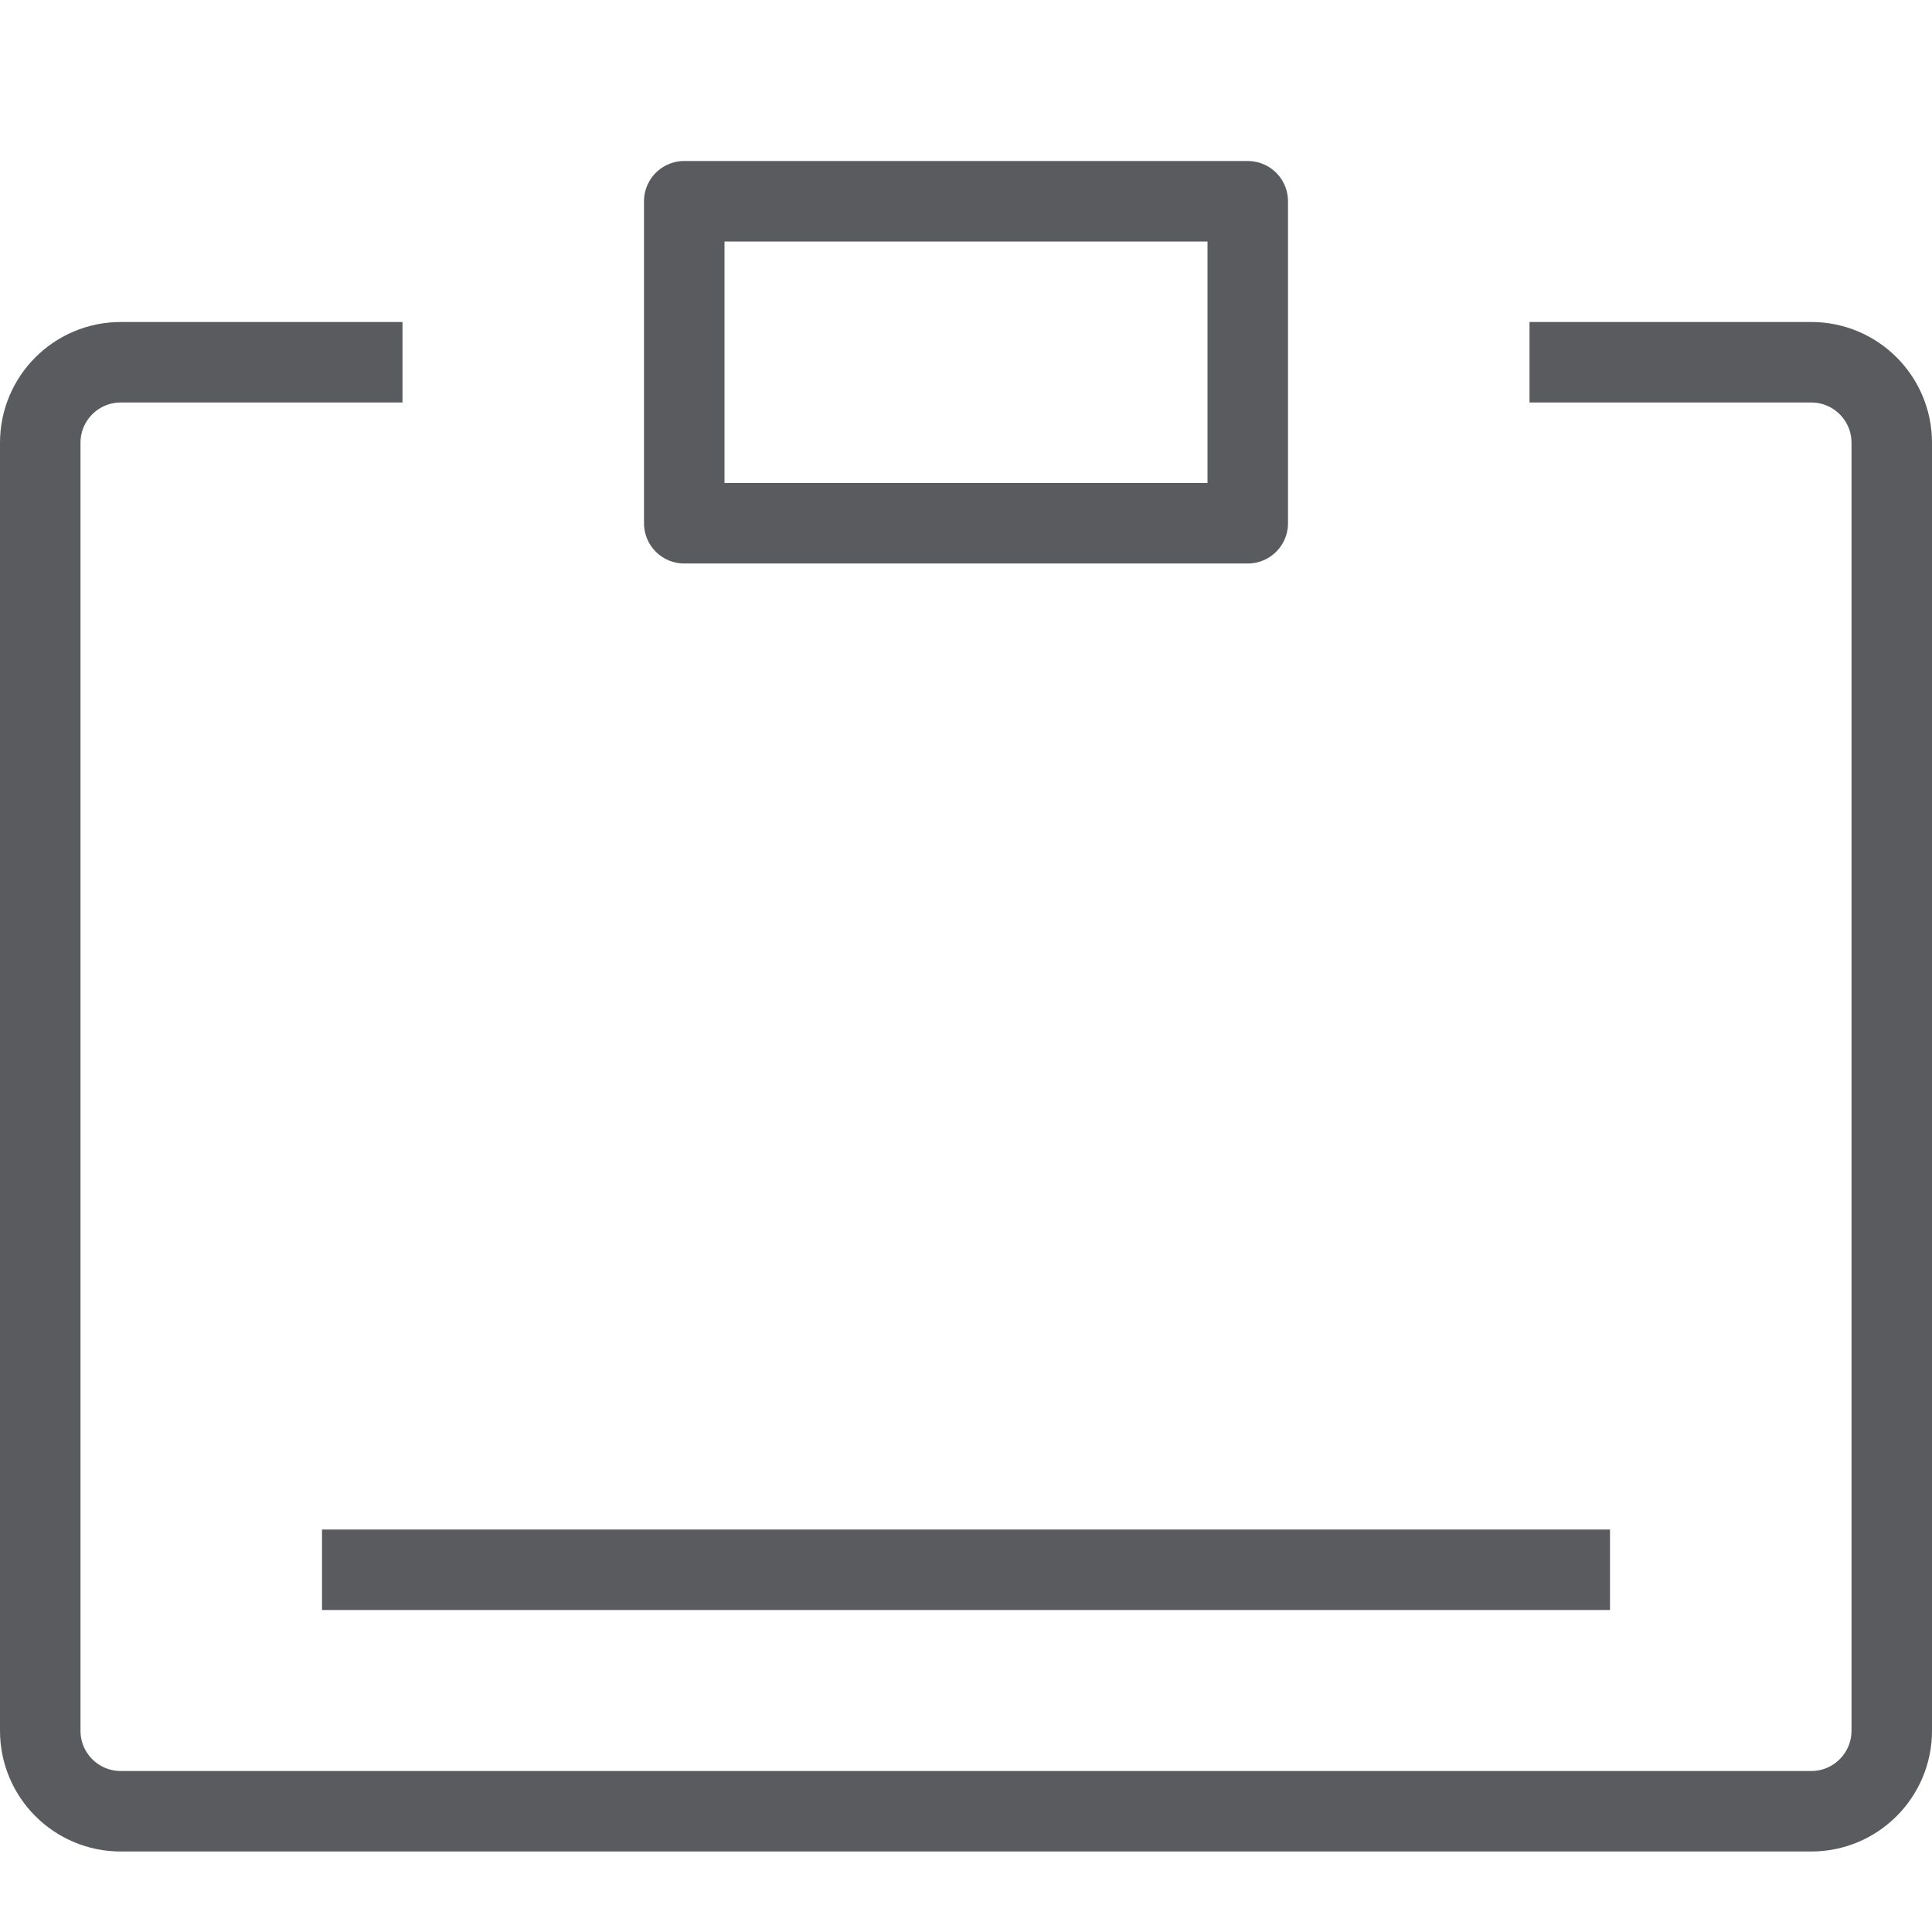
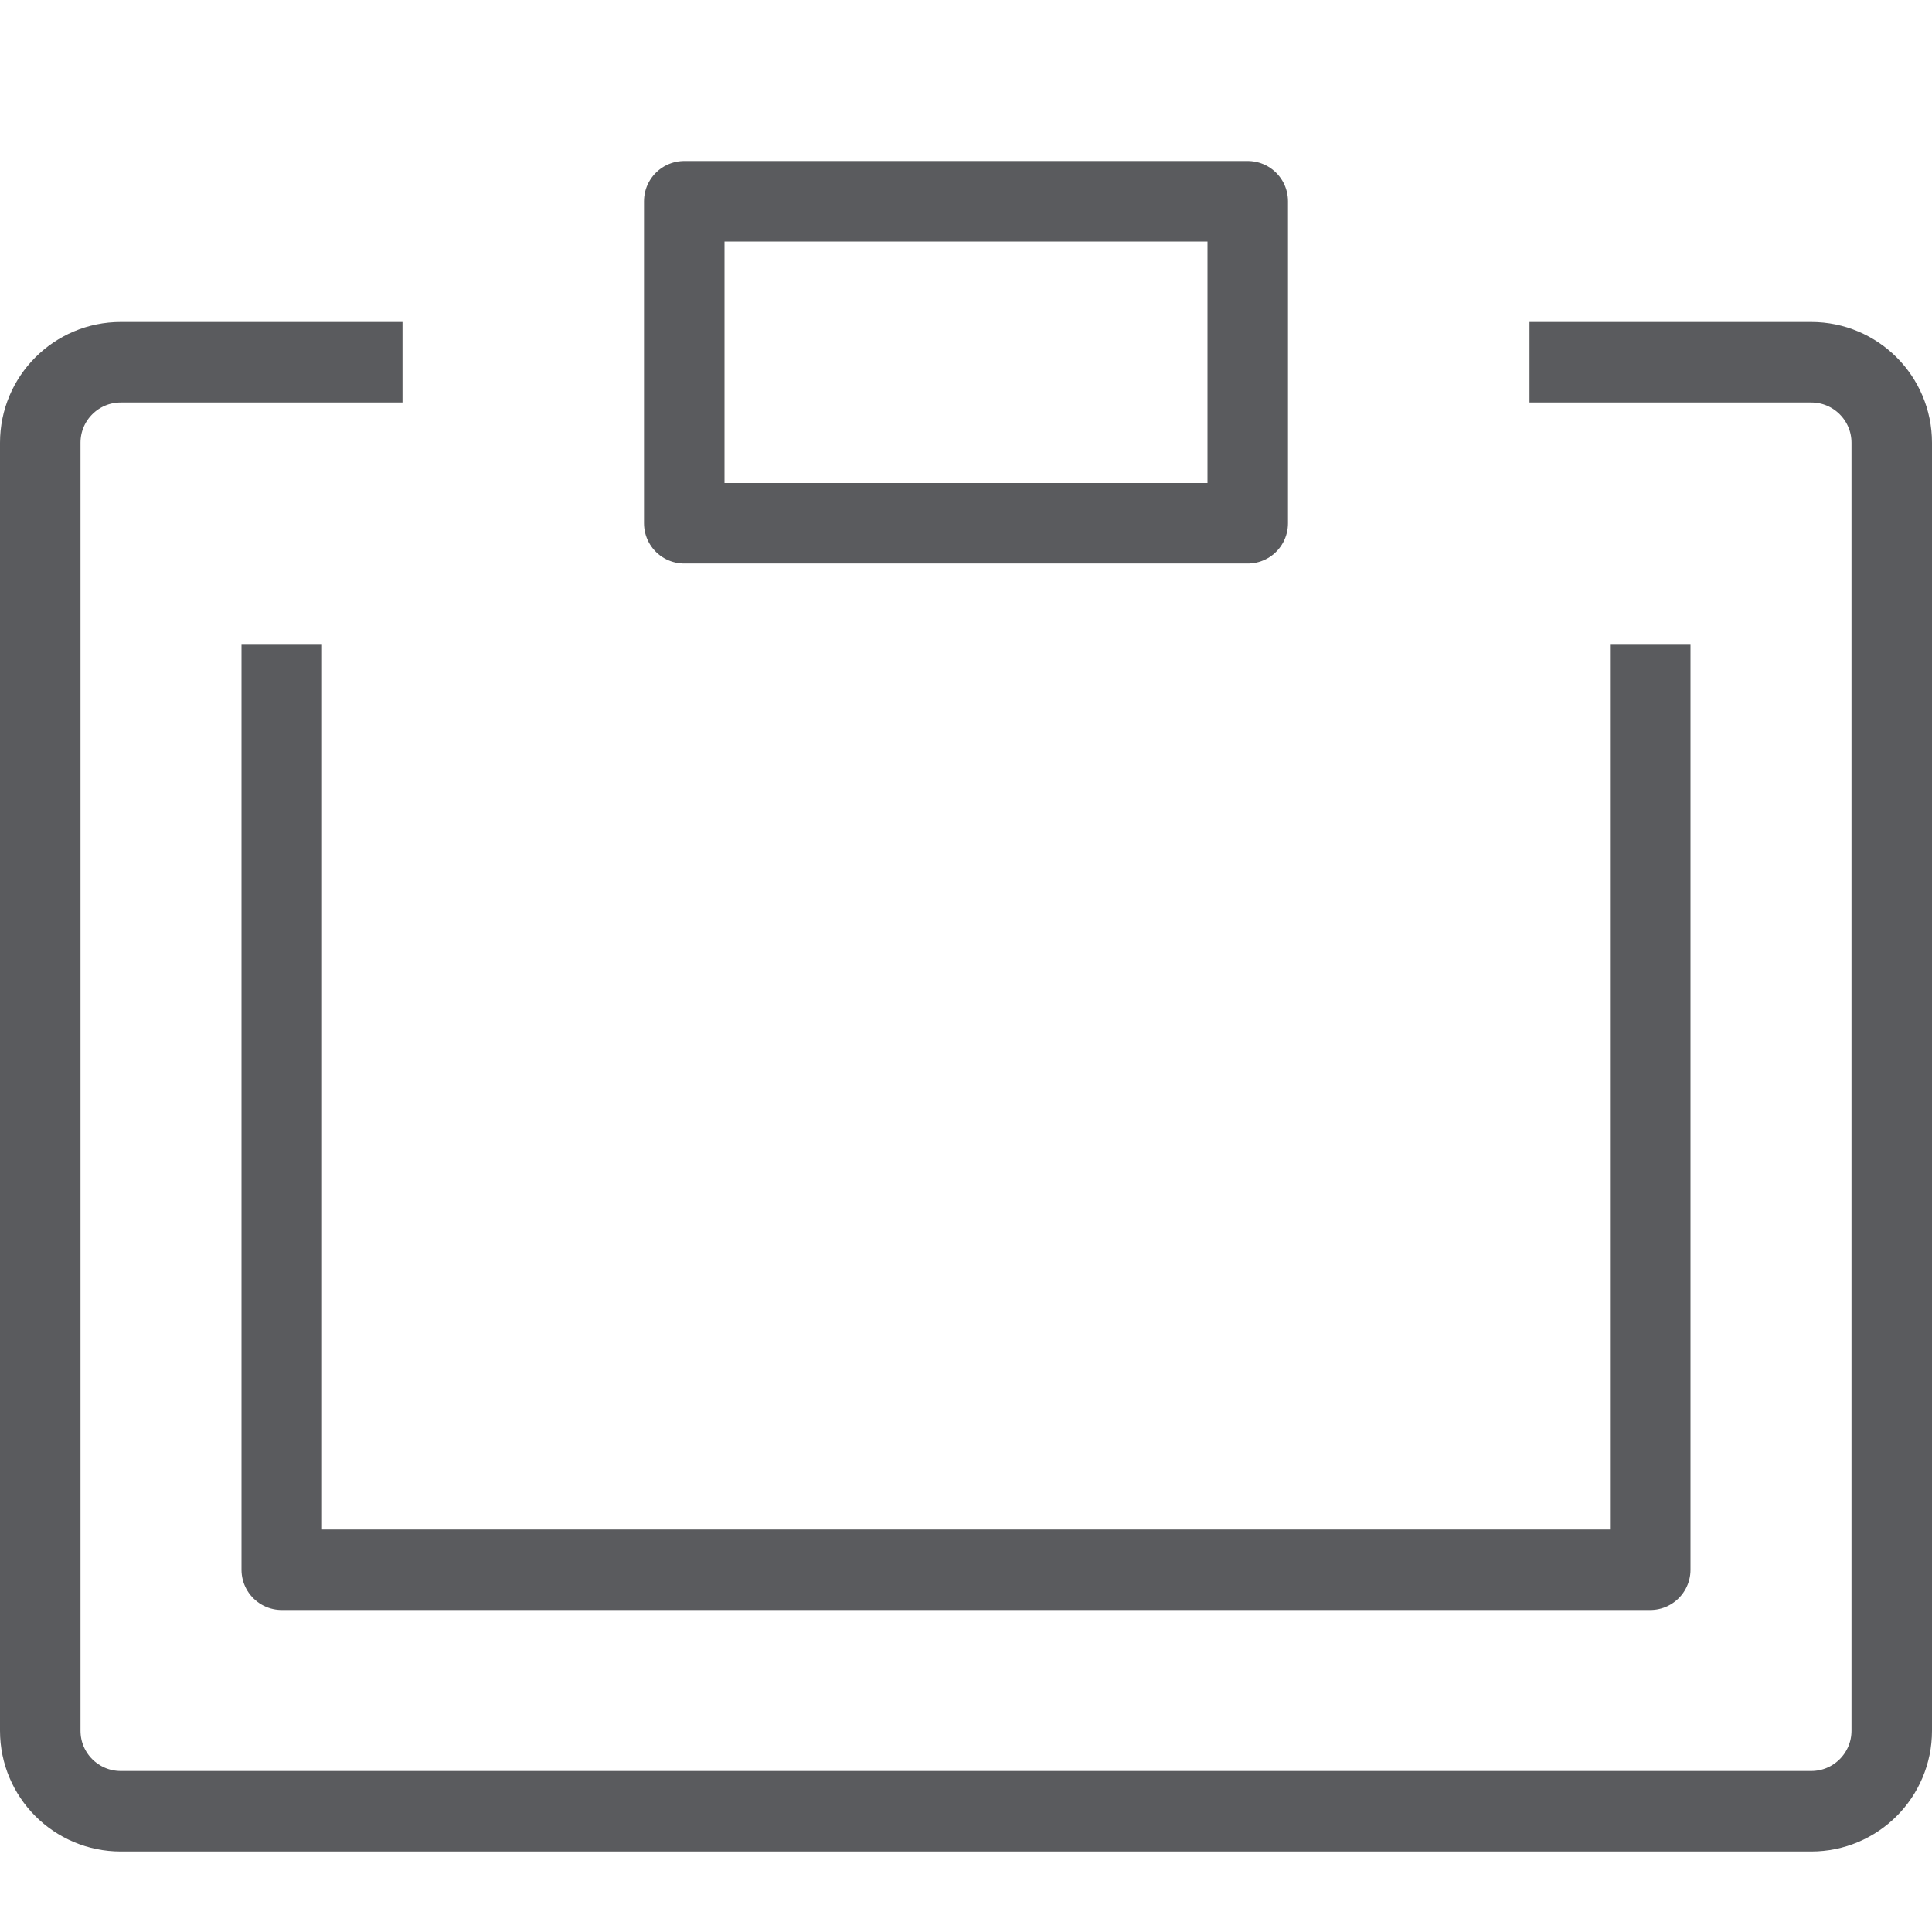
<svg xmlns="http://www.w3.org/2000/svg" id="Layer_1" data-name="Layer 1" viewBox="0 0 24 24">
  <rect x="8.5" y="2.5" width="7" height="4" style="fill:none;stroke:#5a5b5e;stroke-linecap:square;stroke-linejoin:round" />
  <path d="M4.5,4.5h-3a1,1,0,0,0-1,1v16a1,1,0,0,0,1,1h21a1,1,0,0,0,1-1V5.5a1,1,0,0,0-1-1h-3" style="fill:none;stroke:#5a5b5e;stroke-linecap:square;stroke-linejoin:round" />
-   <line x1="4.5" y1="19.5" x2="19.5" y2="19.5" style="fill:none;stroke:#5a5b5e;stroke-linecap:square;stroke-linejoin:round" />
+   <polyline points="20.5 8.5 20.5 19.5 3.5 19.5 3.5 8.5" style="fill:none;stroke:#5a5b5e;stroke-linecap:square;stroke-linejoin:round" />
</svg>
